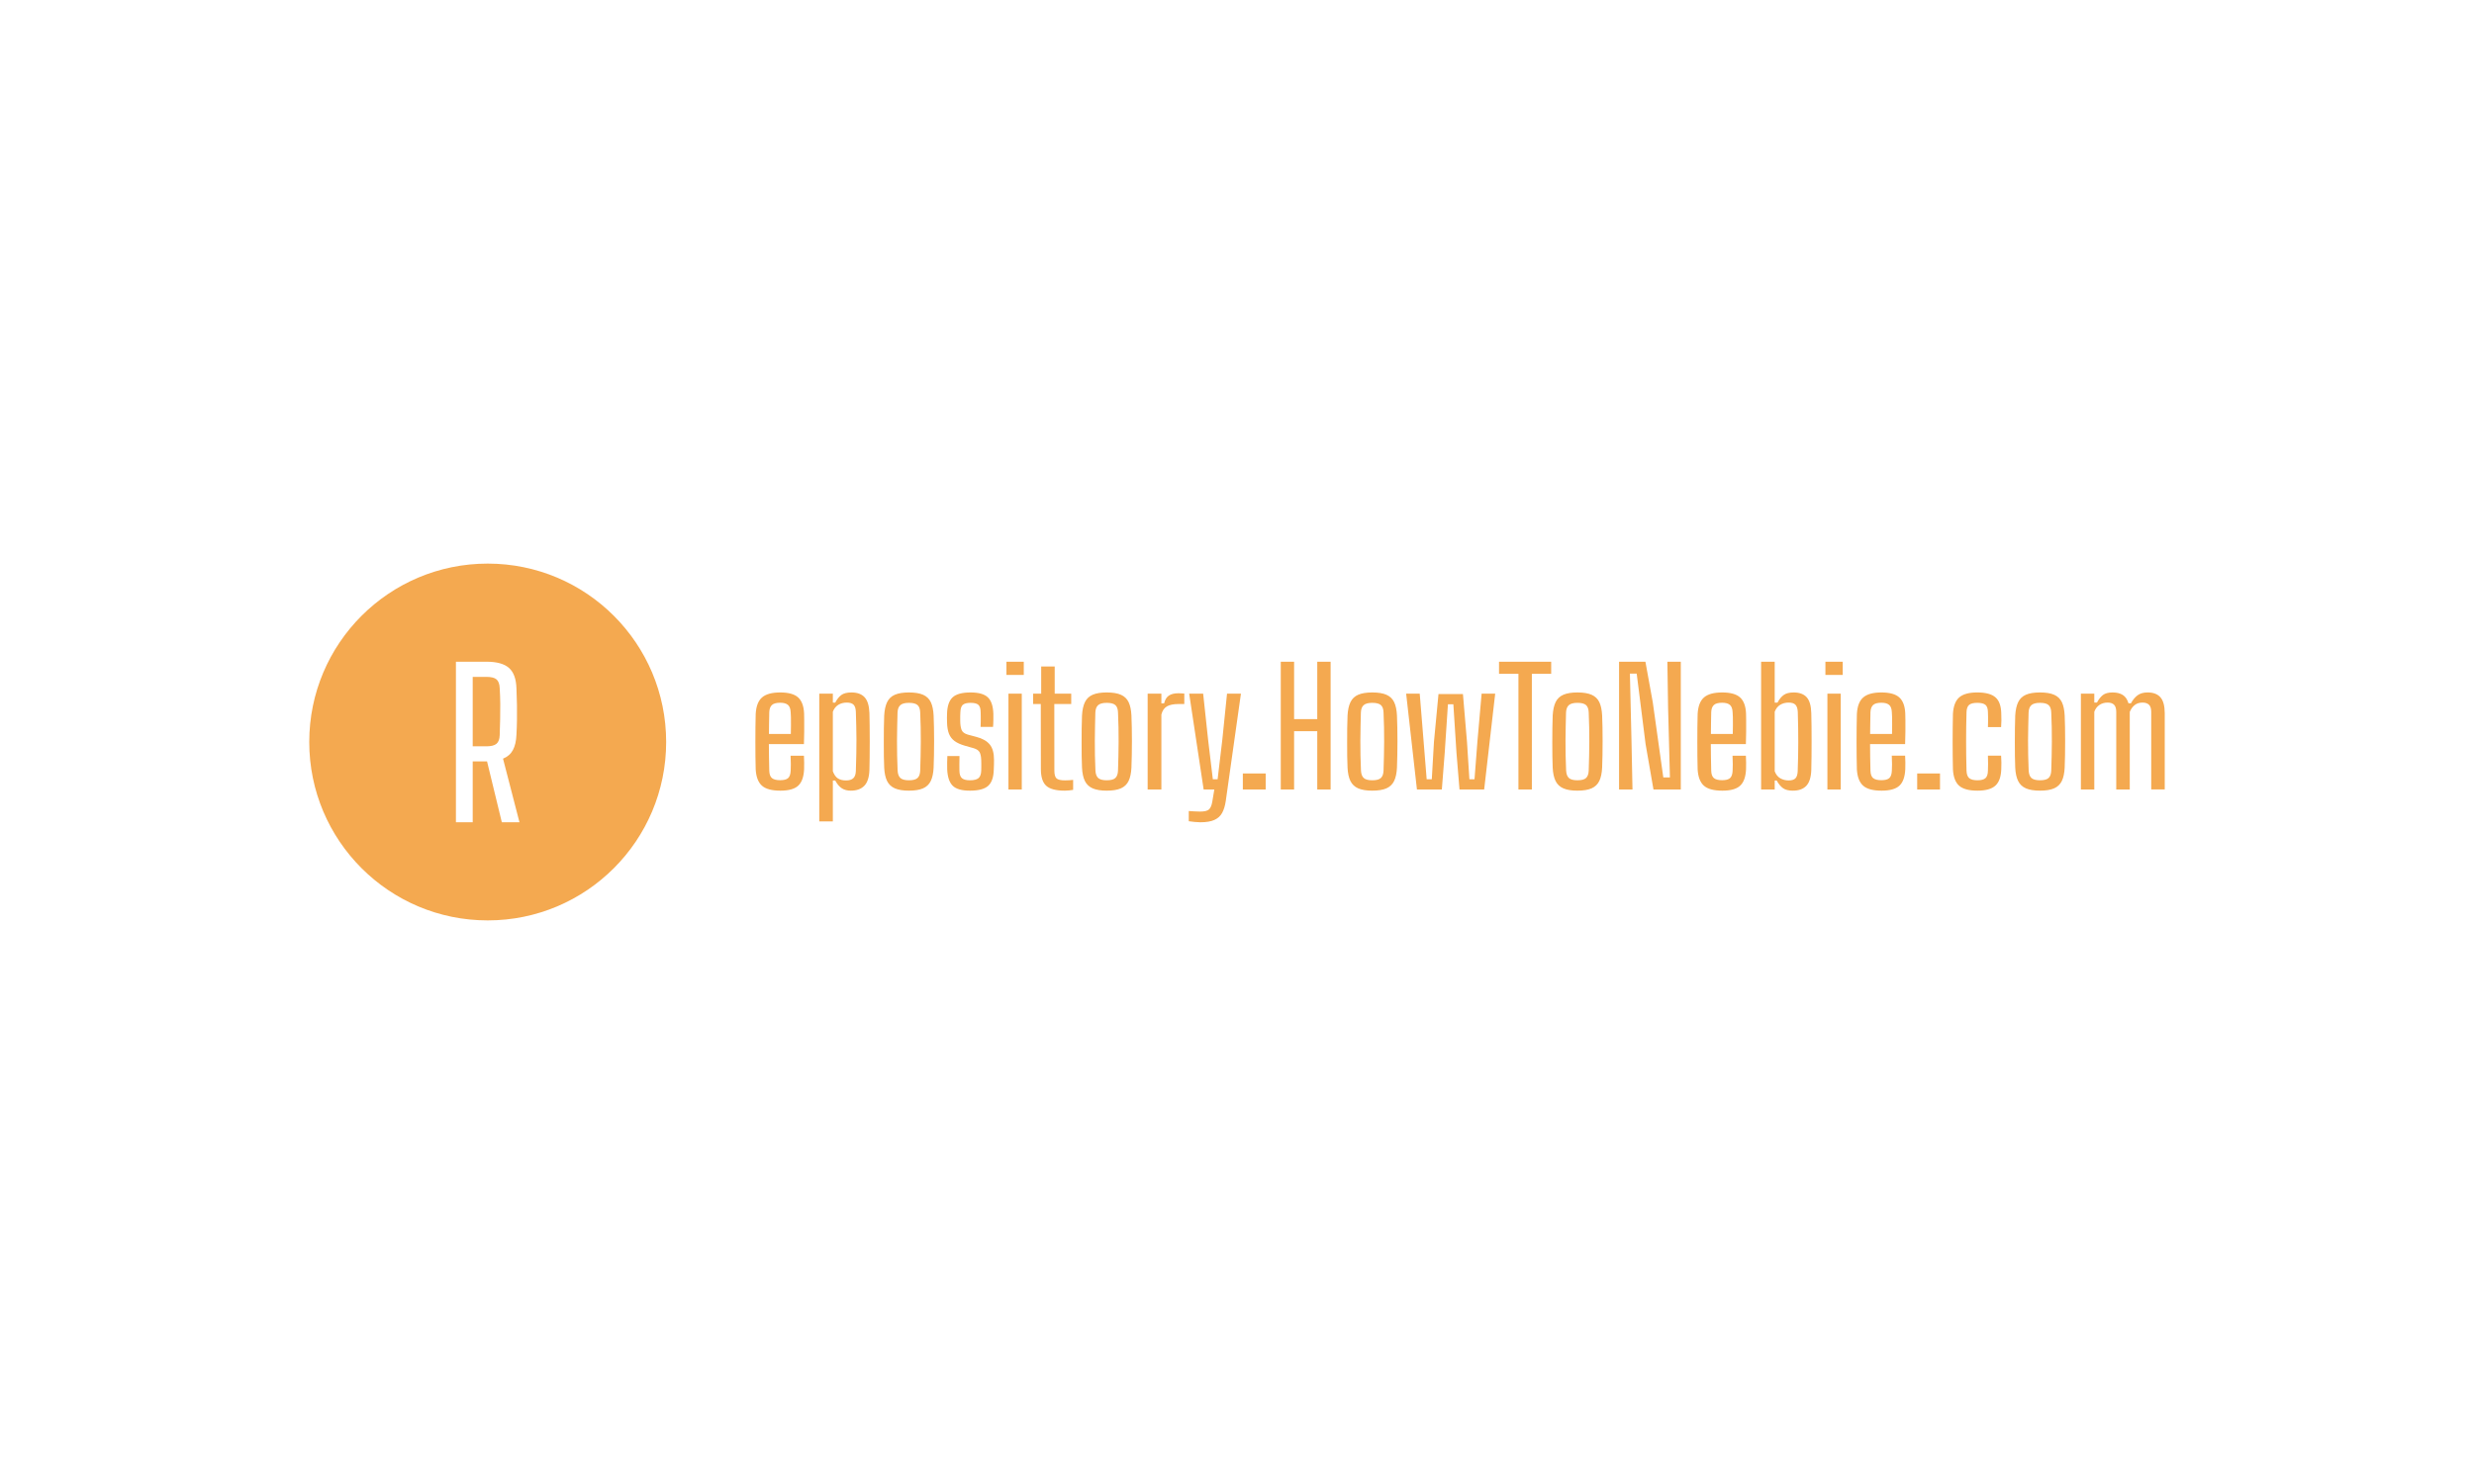
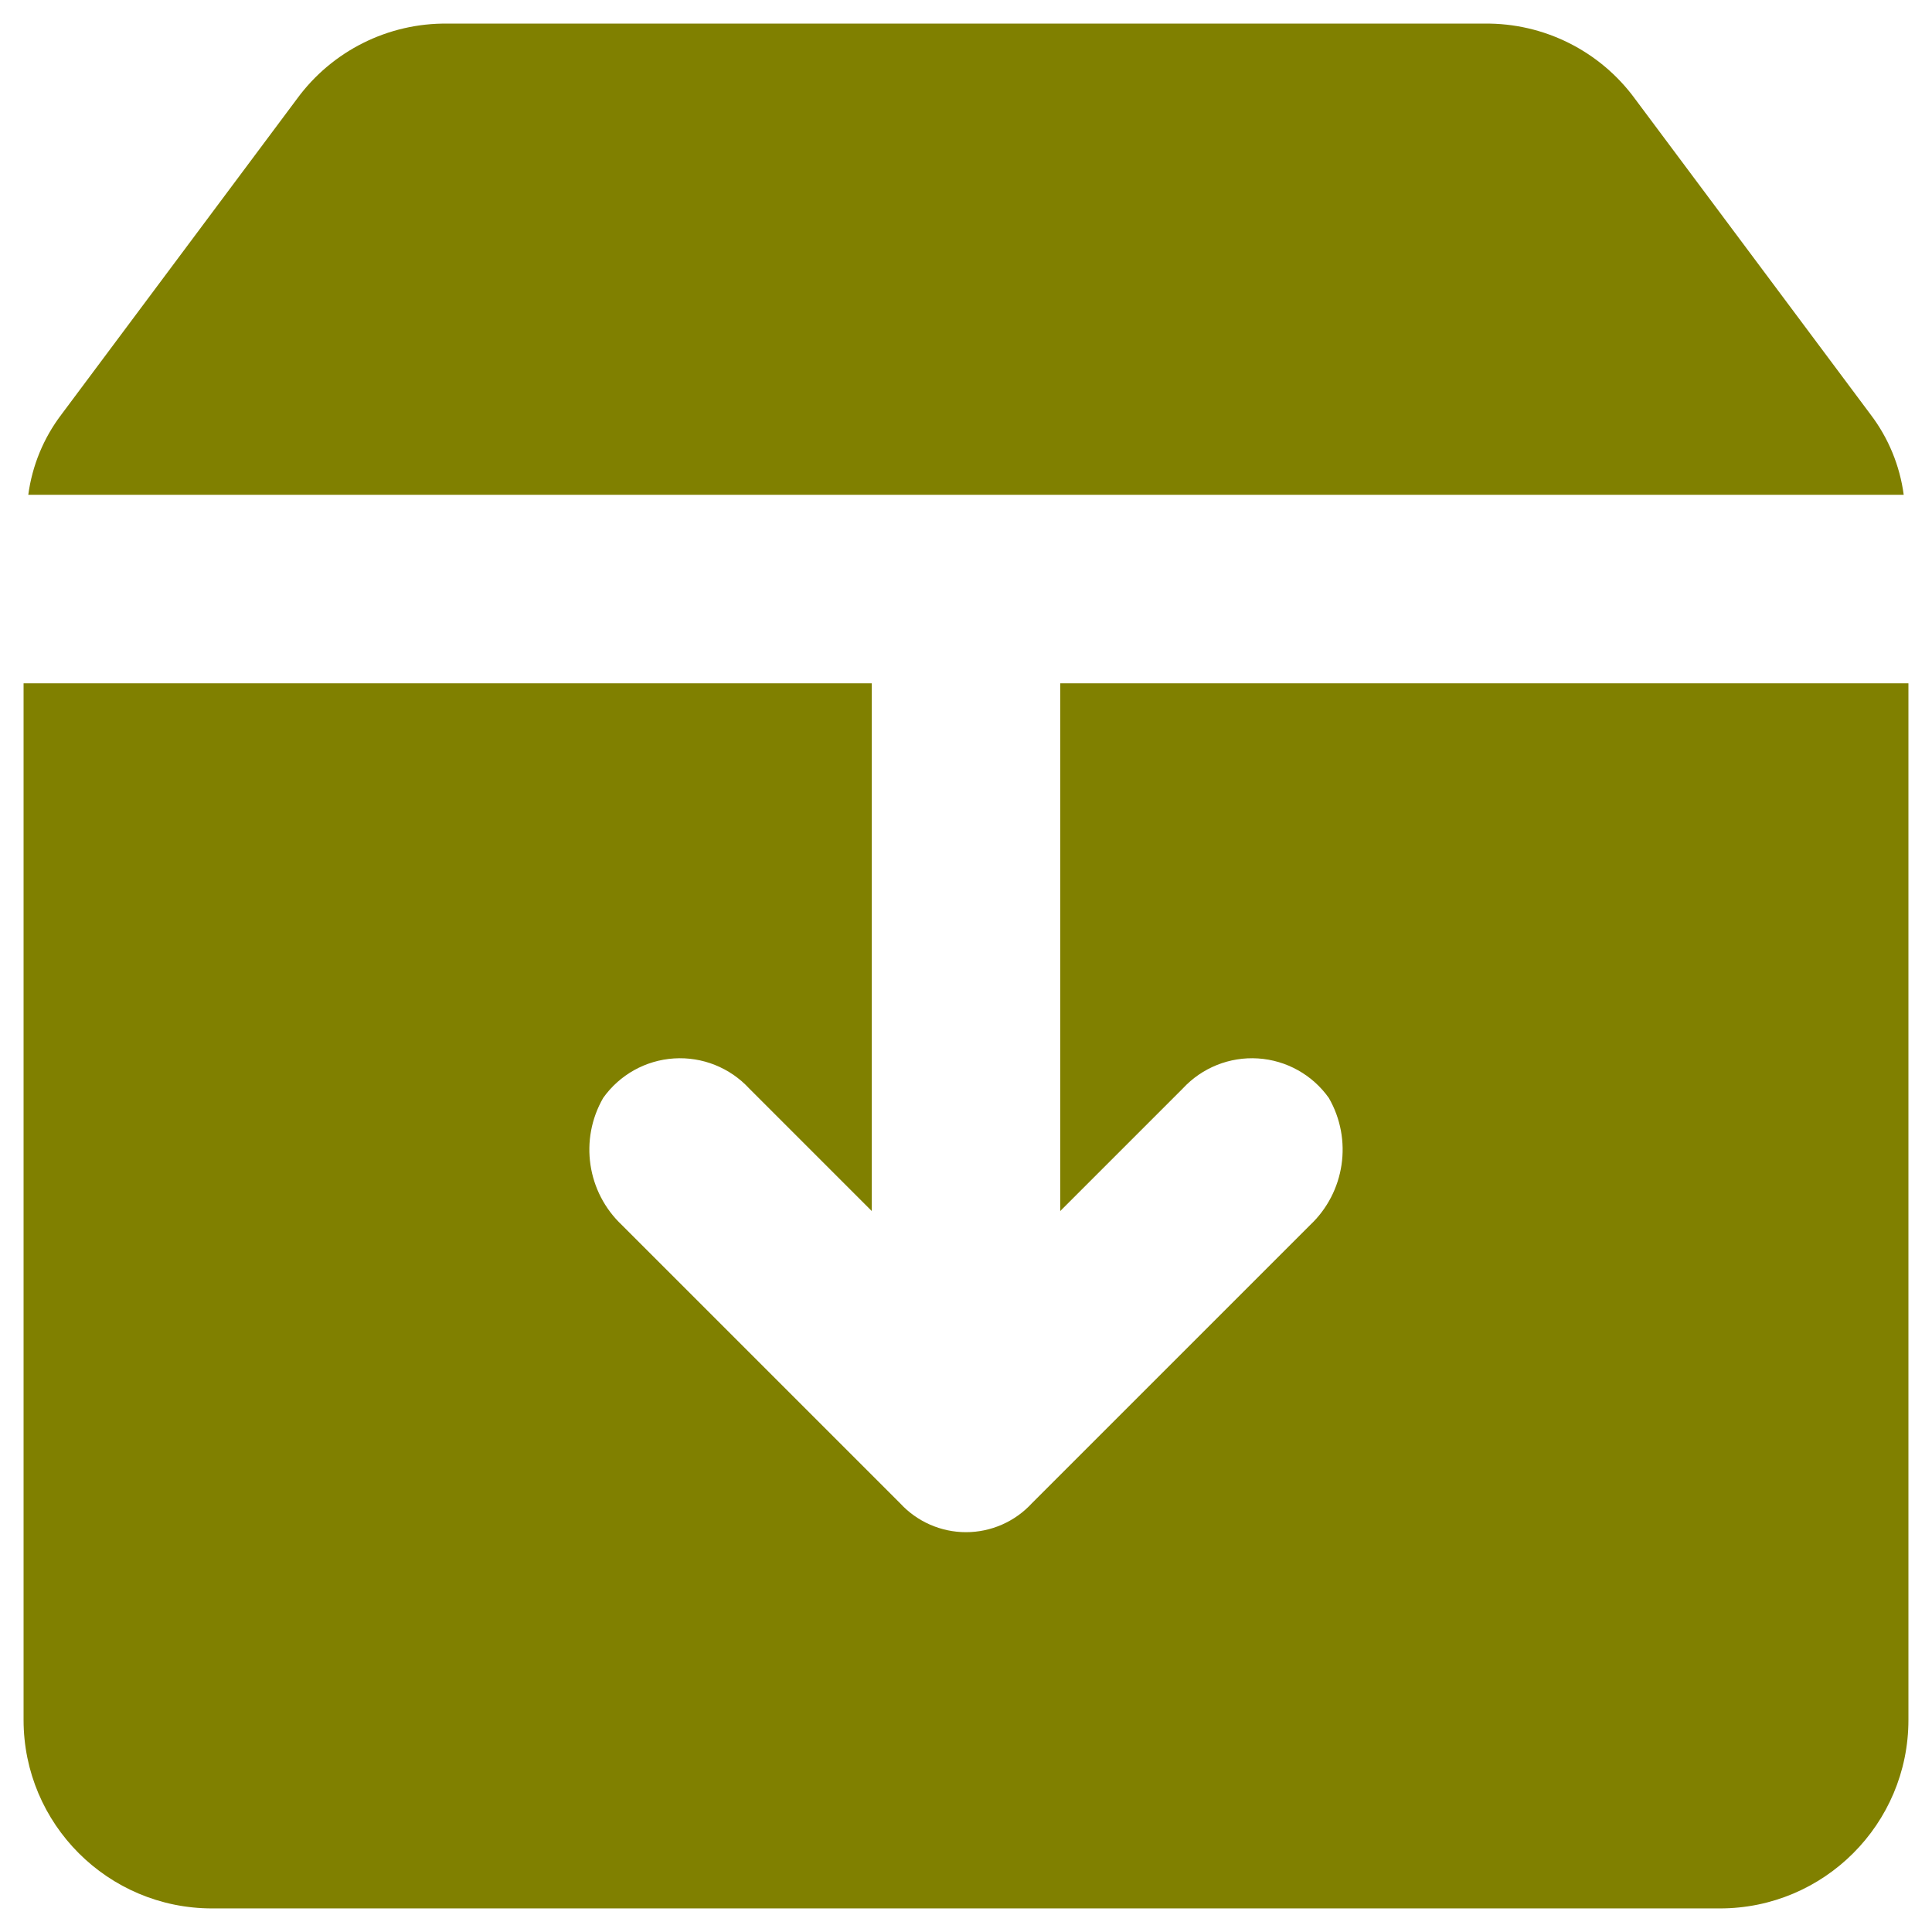
- <svg xmlns="http://www.w3.org/2000/svg" version="1.1" width="100%" height="100%" viewBox="0 0 1000 600" id="svg2088">
-   <defs id="defs2092" />
-   <g id="g2580" style="fill:#f4a950;fill-opacity:1">
-     <path id="circle2080" style="stroke-width:0.433;fill:#f4a950;fill-opacity:1" d="M 197.131 227.869 A 72.131 72.131 0 0 0 125 300 A 72.131 72.131 0 0 0 197.131 372.131 A 72.131 72.131 0 0 0 269.262 300 A 72.131 72.131 0 0 0 197.131 227.869 z M 184.289 267.541 L 196.664 267.541 C 200.834 267.541 203.864 268.386 205.758 270.076 C 207.651 271.767 208.651 274.548 208.756 278.418 C 208.869 280.905 208.936 283.163 208.959 285.191 C 208.989 287.22 208.989 289.172 208.959 291.051 C 208.936 292.929 208.869 294.913 208.756 297.002 C 208.651 299.594 208.171 301.682 207.314 303.268 C 206.465 304.845 205.135 306.004 203.324 306.74 L 209.975 332.459 L 202.84 332.459 L 196.865 307.832 L 191.072 307.832 L 191.072 332.459 L 184.289 332.459 L 184.289 267.541 z M 191.072 273.672 L 191.072 301.746 L 196.629 301.746 C 198.522 301.746 199.876 301.402 200.688 300.711 C 201.499 300.02 201.93 298.861 201.982 297.238 C 202.065 294.887 202.126 292.712 202.164 290.713 C 202.209 288.707 202.224 286.697 202.209 284.684 C 202.194 282.67 202.118 280.499 201.982 278.17 C 201.9 276.524 201.469 275.362 200.688 274.686 C 199.899 274.009 198.558 273.672 196.664 273.672 L 191.072 273.672 z " />
-     <path d="m 315.433,319.673 v 0 q -5.236,0 -7.478,-2.035 -2.242,-2.035 -2.502,-6.581 v 0 q -0.063,-2.295 -0.099,-5.147 -0.027,-2.86 -0.027,-5.909 0,-3.049 0.027,-5.99 0.036,-2.941 0.099,-5.326 v 0 q 0.26,-4.716 2.582,-6.716 2.322,-2 7.326,-2 v 0 q 5.039,0 7.254,2.017 2.206,2.017 2.403,6.474 v 0 q 0.027,0.744 0.045,2.789 0.018,2.053 0,4.654 -0.018,2.591 -0.108,4.95 v 0 h -14.176 q 0,2.618 0.054,5.299 0.045,2.672 0.108,5.452 v 0 q 0.063,2.161 1.103,3.004 1.031,0.834 3.291,0.834 v 0 q 2.26,0 3.21,-0.834 0.95,-0.843 1.049,-3.004 v 0 q 0.063,-0.968 0.063,-2.618 0,-1.641 -0.099,-3.452 v 0 h 5.398 q 0.063,1.067 0.09,2.762 0.036,1.695 -0.027,2.762 v 0 q -0.224,4.618 -2.394,6.617 -2.161,2 -7.191,2 z m -4.618,-22.919 v 0 h 8.841 q 0.036,-1.775 0.054,-3.587 0.009,-1.802 -0.018,-3.21 -0.036,-1.399 -0.099,-1.982 v 0 q -0.099,-2.134 -1.112,-2.986 -1.022,-0.861 -3.12,-0.861 v 0 q -2.421,0 -3.389,0.959 -0.968,0.95 -1.031,2.887 v 0 q -0.027,2.161 -0.081,4.376 -0.045,2.206 -0.045,4.403 z m 25.824,35.346 h -5.488 v -51.647 h 5.488 v 3.614 h 0.968 q 1.094,-2.062 2.484,-3.084 1.39,-1.013 4.071,-1.013 v 0 q 3.515,0 5.308,1.937 1.793,1.937 1.955,6.393 v 0 q 0.063,1.964 0.09,5.021 0.036,3.049 0.036,6.438 0,3.389 -0.036,6.474 -0.027,3.076 -0.09,5.111 v 0 q -0.161,4.421 -2.089,6.375 -1.919,1.955 -5.434,1.955 v 0 q -2.161,0 -3.631,-0.95 -1.471,-0.95 -2.663,-3.147 v 0 h -0.968 z m 5.353,-16.561 v 0 q 1.937,0 2.905,-0.888 0.968,-0.888 1.04,-2.923 v 0 q 0.126,-3.838 0.188,-6.949 0.063,-3.12 0.054,-5.864 -0.018,-2.744 -0.081,-5.452 -0.072,-2.717 -0.161,-5.685 v 0 q -0.072,-1.964 -0.906,-2.842 -0.843,-0.87 -2.744,-0.87 v 0 q -2,0 -3.47,0.924 -1.471,0.915 -2.179,2.789 v 0 24.048 q 0.771,2.071 2.044,2.887 1.282,0.825 3.309,0.825 z m 25.411,4.134 v 0 q -3.551,0 -5.703,-0.933 -2.143,-0.942 -3.147,-2.986 -0.995,-2.053 -1.157,-5.38 v 0 q -0.099,-1.964 -0.135,-4.618 -0.027,-2.645 -0.027,-5.55 0,-2.905 0.027,-5.748 0.036,-2.833 0.135,-5.165 v 0 q 0.188,-3.389 1.193,-5.434 0.995,-2.053 3.129,-2.968 2.134,-0.924 5.685,-0.924 v 0 q 3.614,0 5.739,0.95 2.134,0.95 3.102,2.986 0.968,2.035 1.13,5.389 v 0 q 0.099,2.134 0.143,4.797 0.054,2.663 0.054,5.523 0,2.851 -0.054,5.613 -0.045,2.762 -0.143,5.147 v 0 q -0.161,3.327 -1.148,5.38 -0.986,2.044 -3.111,2.986 -2.134,0.933 -5.712,0.933 z m 0,-4.196 v 0 q 2.511,0 3.497,-0.95 0.986,-0.95 1.049,-3.022 v 0 q 0.099,-2.932 0.161,-5.828 0.063,-2.887 0.081,-5.774 0.018,-2.887 -0.045,-5.828 -0.063,-2.932 -0.197,-5.999 v 0 q -0.063,-2.098 -1.076,-3.004 -1.022,-0.906 -3.47,-0.906 v 0 q -2.457,0 -3.506,0.95 -1.049,0.95 -1.112,3.049 v 0 q -0.063,2.618 -0.134,5.443 -0.063,2.824 -0.081,5.81 -0.009,2.986 0.054,6.017 0.063,3.04 0.188,6.008 v 0 q 0.099,2.161 1.121,3.102 1.013,0.933 3.47,0.933 z m 24.622,4.196 v 0 q -4.967,0 -6.967,-2.017 -2,-2.017 -2.197,-6.599 v 0 q -0.036,-1.426 -0.018,-2.744 0.018,-1.327 0.081,-2.645 v 0 h 4.905 q -0.063,1.937 -0.045,3.398 0.018,1.471 0.018,2.538 v 0 q 0.027,2.161 1.013,3.022 0.986,0.852 3.21,0.852 v 0 q 2.421,0 3.47,-0.852 1.049,-0.861 1.121,-3.058 v 0 q 0.027,-0.933 0.027,-1.56 0,-0.628 0,-1.228 0,-0.601 -0.027,-1.372 v 0 q -0.072,-2.197 -0.646,-3.264 -0.583,-1.058 -2.331,-1.614 v 0 l -3.64,-1.031 q -2.582,-0.744 -4.134,-1.874 -1.551,-1.13 -2.277,-2.932 -0.726,-1.811 -0.789,-4.654 v 0 q -0.036,-1.094 -0.036,-1.82 0,-0.726 0.036,-1.569 v 0 q 0.099,-4.645 2.206,-6.662 2.116,-2.017 7.317,-2.017 v 0 q 4.905,0 6.967,1.973 2.071,1.964 2.233,6.617 v 0 q 0,0.708 0,2.448 0,1.748 -0.135,2.878 v 0 h -5.03 q 0.063,-1.04 0.063,-2.152 0,-1.112 0,-2.116 0,-0.995 -0.036,-1.704 v 0 q -0.027,-2.098 -0.897,-2.923 -0.879,-0.825 -3.165,-0.825 v 0 q -2.26,0 -3.165,0.825 -0.906,0.825 -0.968,2.95 v 0 q -0.036,0.583 -0.063,1.506 -0.036,0.915 0,2.08 v 0 q 0.027,2.224 0.547,3.569 0.52,1.336 2.52,1.919 v 0 l 3.389,0.906 q 3.676,0.933 5.434,3.031 1.766,2.098 1.766,6.259 v 0 q 0,1.103 -0.018,1.973 -0.018,0.87 -0.081,2 v 0 q -0.099,4.555 -2.242,6.519 -2.152,1.973 -7.415,1.973 z m 21.789,-46.805 h -7.003 v -5.326 h 7.003 z m -0.807,46.321 h -5.389 v -38.736 h 5.389 z m 17.404,0.484 v 0 q -5.362,0 -7.523,-1.973 -2.161,-1.964 -2.161,-6.743 v 0 l -0.036,-26.308 h -3.093 v -4.196 h 3.255 v -10.975 h 5.461 v 10.975 h 6.68 v 4.196 h -6.841 l 0.027,26.918 q 0,2.331 0.861,3.138 0.852,0.807 3.434,0.807 v 0 q 0.968,0 1.677,-0.054 0.708,-0.045 1.614,-0.143 v 0 4.035 q -0.771,0.126 -1.596,0.224 -0.825,0.099 -1.757,0.099 z m 16.947,0 v 0 q -3.551,0 -5.703,-0.933 -2.143,-0.942 -3.147,-2.986 -0.995,-2.053 -1.157,-5.38 v 0 q -0.099,-1.964 -0.135,-4.618 -0.027,-2.645 -0.027,-5.55 0,-2.905 0.027,-5.748 0.036,-2.833 0.135,-5.165 v 0 q 0.188,-3.389 1.193,-5.434 1.004,-2.053 3.129,-2.968 2.134,-0.924 5.685,-0.924 v 0 q 3.614,0 5.748,0.95 2.125,0.95 3.093,2.986 0.968,2.035 1.13,5.389 v 0 q 0.099,2.134 0.143,4.797 0.054,2.663 0.054,5.523 0,2.851 -0.054,5.613 -0.045,2.762 -0.143,5.147 v 0 q -0.161,3.327 -1.148,5.38 -0.977,2.044 -3.111,2.986 -2.134,0.933 -5.712,0.933 z m 0,-4.196 v 0 q 2.52,0 3.497,-0.95 0.986,-0.95 1.049,-3.022 v 0 q 0.099,-2.932 0.161,-5.828 0.072,-2.887 0.081,-5.774 0.018,-2.887 -0.045,-5.828 -0.063,-2.932 -0.197,-5.999 v 0 q -0.063,-2.098 -1.076,-3.004 -1.022,-0.906 -3.47,-0.906 v 0 q -2.457,0 -3.506,0.95 -1.049,0.95 -1.112,3.049 v 0 q -0.063,2.618 -0.126,5.443 -0.072,2.824 -0.081,5.81 -0.018,2.986 0.045,6.017 0.063,3.04 0.197,6.008 v 0 q 0.09,2.161 1.112,3.102 1.013,0.933 3.47,0.933 z m 22.076,3.712 h -5.55 v -38.736 h 5.55 v 3.909 h 1.103 q 0.574,-2.26 1.982,-3.165 1.408,-0.906 3.757,-0.906 v 0 q 0.619,0 1.228,0.045 0.619,0.054 1.193,0.081 v 0 4.232 h -2.385 q -2.968,0 -4.636,0.95 -1.659,0.95 -2.242,3.309 v 0 z m 15.754,13.271 v 0 q -0.933,0 -2.295,-0.135 -1.354,-0.126 -2.385,-0.287 v 0 -4.134 q 0.87,0.063 2.197,0.143 1.318,0.081 2.385,0.081 v 0 q 2.618,0 3.569,-0.852 0.95,-0.861 1.336,-3.049 v 0 l 0.843,-5.039 h -4.322 l -5.846,-38.736 h 5.649 l 2,18.597 1.91,16.005 h 1.937 l 1.901,-16.005 1.901,-18.597 h 5.622 l -6.133,43.416 q -0.421,2.869 -1.453,4.779 -1.031,1.901 -3.12,2.851 -2.08,0.959 -5.694,0.959 z m 26.407,-13.271 h -9.236 v -6.456 h 9.236 z m 11.486,0 h -5.389 v -51.647 h 5.389 v 23.205 h 9.361 v -23.205 h 5.398 v 51.647 h -5.398 v -23.564 h -9.361 z m 31.607,0.484 v 0 q -3.551,0 -5.703,-0.933 -2.143,-0.942 -3.147,-2.986 -0.995,-2.053 -1.157,-5.38 v 0 q -0.099,-1.964 -0.135,-4.618 -0.027,-2.645 -0.027,-5.55 0,-2.905 0.027,-5.748 0.036,-2.833 0.135,-5.165 v 0 q 0.188,-3.389 1.193,-5.434 1.004,-2.053 3.129,-2.968 2.134,-0.924 5.685,-0.924 v 0 q 3.614,0 5.748,0.95 2.125,0.95 3.093,2.986 0.968,2.035 1.13,5.389 v 0 q 0.099,2.134 0.143,4.797 0.054,2.663 0.054,5.523 0,2.851 -0.054,5.613 -0.045,2.762 -0.143,5.147 v 0 q -0.161,3.327 -1.148,5.38 -0.977,2.044 -3.111,2.986 -2.134,0.933 -5.712,0.933 z m 0,-4.196 v 0 q 2.52,0 3.497,-0.95 0.986,-0.95 1.049,-3.022 v 0 q 0.099,-2.932 0.161,-5.828 0.072,-2.887 0.081,-5.774 0.018,-2.887 -0.045,-5.828 -0.063,-2.932 -0.197,-5.999 v 0 q -0.063,-2.098 -1.076,-3.004 -1.022,-0.906 -3.47,-0.906 v 0 q -2.457,0 -3.506,0.95 -1.049,0.95 -1.112,3.049 v 0 q -0.063,2.618 -0.126,5.443 -0.072,2.824 -0.081,5.81 -0.018,2.986 0.045,6.017 0.063,3.04 0.197,6.008 v 0 q 0.09,2.161 1.112,3.102 1.013,0.933 3.47,0.933 z m 28.11,3.712 h -10.069 l -4.358,-38.736 h 5.488 l 1.587,19.529 1.219,15.073 h 2.071 l 0.87,-15.073 1.838,-19.368 h 9.881 l 1.641,19.368 0.968,15.073 h 2.071 l 1.157,-15.073 1.713,-19.529 h 5.488 l -4.456,38.736 h -9.971 l -1.228,-14.911 -1.255,-19.529 h -2.197 l -1.291,19.529 z m 36.386,0 h -5.425 v -46.77 h -7.846 v -4.878 h 21.08 v 4.878 h -7.81 z m 18.426,0.484 v 0 q -3.551,0 -5.694,-0.933 -2.152,-0.942 -3.147,-2.986 -1.004,-2.053 -1.166,-5.38 v 0 q -0.099,-1.964 -0.126,-4.618 -0.036,-2.645 -0.036,-5.55 0,-2.905 0.036,-5.748 0.027,-2.833 0.126,-5.165 v 0 q 0.197,-3.389 1.193,-5.434 1.004,-2.053 3.138,-2.968 2.125,-0.924 5.676,-0.924 v 0 q 3.614,0 5.748,0.95 2.134,0.95 3.102,2.986 0.968,2.035 1.13,5.389 v 0 q 0.09,2.134 0.143,4.797 0.045,2.663 0.045,5.523 0,2.851 -0.045,5.613 -0.054,2.762 -0.143,5.147 v 0 q -0.161,3.327 -1.148,5.38 -0.986,2.044 -3.12,2.986 -2.125,0.933 -5.712,0.933 z m 0,-4.196 v 0 q 2.52,0 3.506,-0.95 0.986,-0.95 1.049,-3.022 v 0 q 0.099,-2.932 0.161,-5.828 0.063,-2.887 0.081,-5.774 0.018,-2.887 -0.054,-5.828 -0.063,-2.932 -0.188,-5.999 v 0 q -0.063,-2.098 -1.085,-3.004 -1.013,-0.906 -3.47,-0.906 v 0 q -2.448,0 -3.497,0.95 -1.049,0.95 -1.121,3.049 v 0 q -0.063,2.618 -0.126,5.443 -0.063,2.824 -0.081,5.81 -0.018,2.986 0.045,6.017 0.072,3.04 0.197,6.008 v 0 q 0.099,2.161 1.112,3.102 1.022,0.933 3.47,0.933 z m 22.246,3.712 h -5.425 v -51.647 h 10.652 l 2.968,16.364 4.259,30.406 h 2.681 l -0.744,-28.209 -0.287,-18.561 h 5.425 v 51.647 h -11.047 l -3.192,-18.399 -3.587,-28.442 h -2.744 l 0.646,27.474 z m 36.315,0.484 v 0 q -5.236,0 -7.478,-2.035 -2.242,-2.035 -2.502,-6.581 v 0 q -0.063,-2.295 -0.099,-5.147 -0.027,-2.86 -0.027,-5.909 0,-3.049 0.027,-5.99 0.036,-2.941 0.099,-5.326 v 0 q 0.26,-4.716 2.582,-6.716 2.322,-2 7.326,-2 v 0 q 5.039,0 7.254,2.017 2.206,2.017 2.403,6.474 v 0 q 0.027,0.744 0.045,2.789 0.018,2.053 0,4.654 -0.018,2.591 -0.108,4.95 v 0 h -14.176 q 0,2.618 0.054,5.299 0.045,2.672 0.108,5.452 v 0 q 0.063,2.161 1.103,3.004 1.031,0.834 3.291,0.834 v 0 q 2.26,0 3.21,-0.834 0.95,-0.843 1.049,-3.004 v 0 q 0.063,-0.968 0.063,-2.618 0,-1.641 -0.099,-3.452 v 0 h 5.398 q 0.063,1.067 0.09,2.762 0.036,1.695 -0.027,2.762 v 0 q -0.224,4.618 -2.394,6.617 -2.161,2 -7.191,2 z M 691.553,296.754 v 0 h 8.841 q 0.036,-1.775 0.054,-3.587 0.009,-1.802 -0.018,-3.21 -0.036,-1.399 -0.099,-1.982 v 0 q -0.099,-2.134 -1.112,-2.986 -1.022,-0.861 -3.12,-0.861 v 0 q -2.421,0 -3.389,0.959 -0.968,0.95 -1.031,2.887 v 0 q -0.027,2.161 -0.081,4.376 -0.045,2.206 -0.045,4.403 z m 33.149,22.919 v 0 q -2.618,0 -4.017,-1.013 -1.408,-1.022 -2.538,-3.084 v 0 h -0.807 v 3.614 h -5.488 v -51.647 h 5.488 v 16.525 h 1.13 q 1.103,-2.062 2.52,-3.084 1.417,-1.013 4.035,-1.013 v 0 q 3.452,0 5.21,1.901 1.766,1.91 1.892,6.429 v 0 q 0.063,2.358 0.099,5.29 0.027,2.941 0.027,6.088 0,3.147 -0.027,6.151 -0.036,2.995 -0.099,5.514 v 0 q -0.161,4.421 -2.017,6.375 -1.856,1.955 -5.407,1.955 z m -1.713,-4.134 v 0 q 1.937,0 2.762,-0.888 0.825,-0.888 0.888,-2.923 v 0 q 0.099,-2.968 0.161,-5.81 0.063,-2.833 0.063,-5.712 0,-2.869 -0.045,-5.909 -0.054,-3.031 -0.143,-6.357 v 0 q -0.072,-2 -0.888,-2.932 -0.825,-0.941 -2.798,-0.941 v 0 q -2,0 -3.47,0.924 -1.471,0.915 -2.179,2.789 v 0 24.048 q 0.744,1.973 2.26,2.842 1.515,0.87 3.389,0.87 z m 21.851,-42.672 h -7.003 v -5.326 h 7.003 z m -0.807,46.321 h -5.389 v -38.736 h 5.389 z m 16.498,0.484 v 0 q -5.227,0 -7.469,-2.035 -2.251,-2.035 -2.502,-6.581 v 0 q -0.072,-2.295 -0.099,-5.147 -0.036,-2.86 -0.036,-5.909 0,-3.049 0.036,-5.99 0.027,-2.941 0.099,-5.326 v 0 q 0.251,-4.716 2.582,-6.716 2.322,-2 7.326,-2 v 0 q 5.03,0 7.245,2.017 2.215,2.017 2.403,6.474 v 0 q 0.036,0.744 0.054,2.789 0.009,2.053 0,4.654 -0.018,2.591 -0.117,4.95 v 0 h -14.167 q 0,2.618 0.045,5.299 0.045,2.672 0.117,5.452 v 0 q 0.063,2.161 1.094,3.004 1.031,0.834 3.291,0.834 v 0 q 2.26,0 3.21,-0.834 0.959,-0.843 1.049,-3.004 v 0 q 0.072,-0.968 0.072,-2.618 0,-1.641 -0.099,-3.452 v 0 h 5.389 q 0.063,1.067 0.099,2.762 0.027,1.695 -0.036,2.762 v 0 q -0.224,4.618 -2.385,6.617 -2.161,2 -7.2,2 z m -4.618,-22.919 v 0 h 8.85 q 0.027,-1.775 0.045,-3.587 0.018,-1.802 -0.018,-3.21 -0.027,-1.399 -0.099,-1.982 v 0 q -0.09,-2.134 -1.112,-2.986 -1.013,-0.861 -3.111,-0.861 v 0 q -2.421,0 -3.389,0.959 -0.968,0.95 -1.031,2.887 v 0 q -0.036,2.161 -0.081,4.376 -0.054,2.206 -0.054,4.403 z m 28.245,22.434 h -9.227 v -6.456 h 9.227 z m 24.694,-25.214 h -5.326 q 0.036,-0.995 0.054,-2.062 0.009,-1.067 0,-2.116 -0.018,-1.049 -0.054,-1.883 v 0 q -0.027,-2.098 -0.995,-2.923 -0.968,-0.825 -3.3,-0.825 v 0 q -2.349,0 -3.318,0.843 -0.968,0.834 -1.04,2.932 v 0 q -0.09,3.004 -0.126,5.927 -0.036,2.923 -0.036,5.828 0,2.905 0.036,5.855 0.036,2.95 0.126,6.052 v 0 q 0.072,2.161 1.103,3.022 1.031,0.852 3.327,0.852 v 0 q 2.286,0 3.237,-0.87 0.959,-0.87 0.986,-3.04 v 0 q 0.063,-1.318 0.063,-2.726 0,-1.399 -0.063,-3.309 v 0 h 5.326 q 0.099,1.13 0.117,2.78 0.018,1.641 -0.054,2.744 v 0 q -0.161,4.582 -2.385,6.599 -2.224,2.017 -7.227,2.017 v 0 q -5.201,0 -7.442,-2.017 -2.242,-2.017 -2.475,-6.599 v 0 q -0.063,-2.26 -0.09,-5.12 -0.036,-2.851 -0.036,-5.936 0,-3.084 0.036,-6.008 0.027,-2.923 0.09,-5.344 v 0 q 0.26,-4.681 2.538,-6.68 2.277,-2 7.308,-2 v 0 q 5.075,0 7.335,1.973 2.26,1.964 2.349,6.519 v 0 q 0.072,1.291 0.054,2.807 -0.018,1.515 -0.117,2.708 z m 15.718,25.698 v 0 q -3.551,0 -5.694,-0.933 -2.143,-0.942 -3.147,-2.986 -1.004,-2.053 -1.166,-5.38 v 0 q -0.09,-1.964 -0.126,-4.618 -0.036,-2.645 -0.036,-5.55 0,-2.905 0.036,-5.748 0.036,-2.833 0.126,-5.165 v 0 q 0.197,-3.389 1.202,-5.434 0.995,-2.053 3.129,-2.968 2.125,-0.924 5.676,-0.924 v 0 q 3.623,0 5.748,0.95 2.134,0.95 3.102,2.986 0.968,2.035 1.13,5.389 v 0 q 0.099,2.134 0.143,4.797 0.045,2.663 0.045,5.523 0,2.851 -0.045,5.613 -0.045,2.762 -0.143,5.147 v 0 q -0.161,3.327 -1.148,5.38 -0.986,2.044 -3.111,2.986 -2.134,0.933 -5.721,0.933 z m 0,-4.196 v 0 q 2.52,0 3.506,-0.95 0.986,-0.95 1.049,-3.022 v 0 q 0.099,-2.932 0.161,-5.828 0.063,-2.887 0.081,-5.774 0.018,-2.887 -0.045,-5.828 -0.072,-2.932 -0.197,-5.999 v 0 q -0.063,-2.098 -1.085,-3.004 -1.013,-0.906 -3.47,-0.906 v 0 q -2.448,0 -3.497,0.95 -1.049,0.95 -1.112,3.049 v 0 q -0.072,2.618 -0.134,5.443 -0.063,2.824 -0.081,5.81 -0.018,2.986 0.054,6.017 0.063,3.04 0.188,6.008 v 0 q 0.099,2.161 1.112,3.102 1.022,0.933 3.47,0.933 z m 21.95,3.712 h -5.416 v -38.736 h 5.416 v 3.614 h 1.067 q 1.067,-2 2.403,-3.049 1.345,-1.049 3.927,-1.049 v 0 q 2.546,0 4.143,1.031 1.605,1.031 2.277,3.362 v 0 h 1.004 q 1.067,-2.009 2.609,-3.201 1.551,-1.193 4.134,-1.193 v 0 q 3.425,0 5.147,1.937 1.731,1.937 1.766,6.393 v 0 30.89 h -5.461 V 287.877 q 0,-2.035 -0.888,-2.923 -0.888,-0.888 -2.627,-0.888 v 0 q -1.937,0 -3.201,1.022 -1.255,1.013 -1.964,2.753 v 0 31.347 h -5.461 V 287.877 q 0,-2 -0.852,-2.905 -0.852,-0.906 -2.627,-0.906 v 0 q -1.937,0 -3.345,0.968 -1.408,0.968 -2.053,2.744 v 0 z" fill="#ffde59ff" id="path2084" style="stroke-width:0.433;fill:#f4a950;fill-opacity:1" />
+ <svg xmlns="http://www.w3.org/2000/svg" width="32" height="32" viewBox="0 0 1.92 1.92" version="1.1" id="svg856">
+   <defs id="defs860" />
+   <g id="invisible_box" data-name="invisible box" transform="translate(0.7378076,-0.2824033)">
+     <rect width="48" height="48" fill="none" id="rect847" x="0" y="0" />
+   </g>
+   <g id="icons_Q2" data-name="icons Q2" transform="matrix(0.04682862,0,0,0.04682761,-0.1638869,-0.1638551)" style="fill:#808000;fill-opacity:1;stroke:none;stroke-width:1.001;stroke-dasharray:none">
+     <path d="m 26,18 v 11.2 l 2.6,-2.6 a 2,2 0 0 1 3.1,0.2 2.2,2.2 0 0 1 -0.4,2.7 l -5.9,5.9 a 1.9,1.9 0 0 1 -2.8,0 l -5.9,-5.9 a 2.2,2.2 0 0 1 -0.4,-2.7 2,2 0 0 1 3.1,-0.2 L 22,29.2 V 18 H 4 v 22 a 4,4 0 0 0 4,4 h 32 a 4,4 0 0 0 4,-4 V 18 Z" id="path850" style="fill:#808000;fill-opacity:1;stroke:none;stroke-width:1.001;stroke-dasharray:none" />
+     <path d="M 43.9,14 H 4.1 a 3.6,3.6 0 0 1 0.7,-1.7 l 5,-6.7 A 3.9,3.9 0 0 1 13,4 h 22 a 3.9,3.9 0 0 1 3.2,1.6 l 5,6.7 a 3.6,3.6 0 0 1 0.7,1.7 z" id="path852" style="fill:#808000;fill-opacity:1;stroke:none;stroke-width:1.001;stroke-dasharray:none" />
  </g>
</svg>
